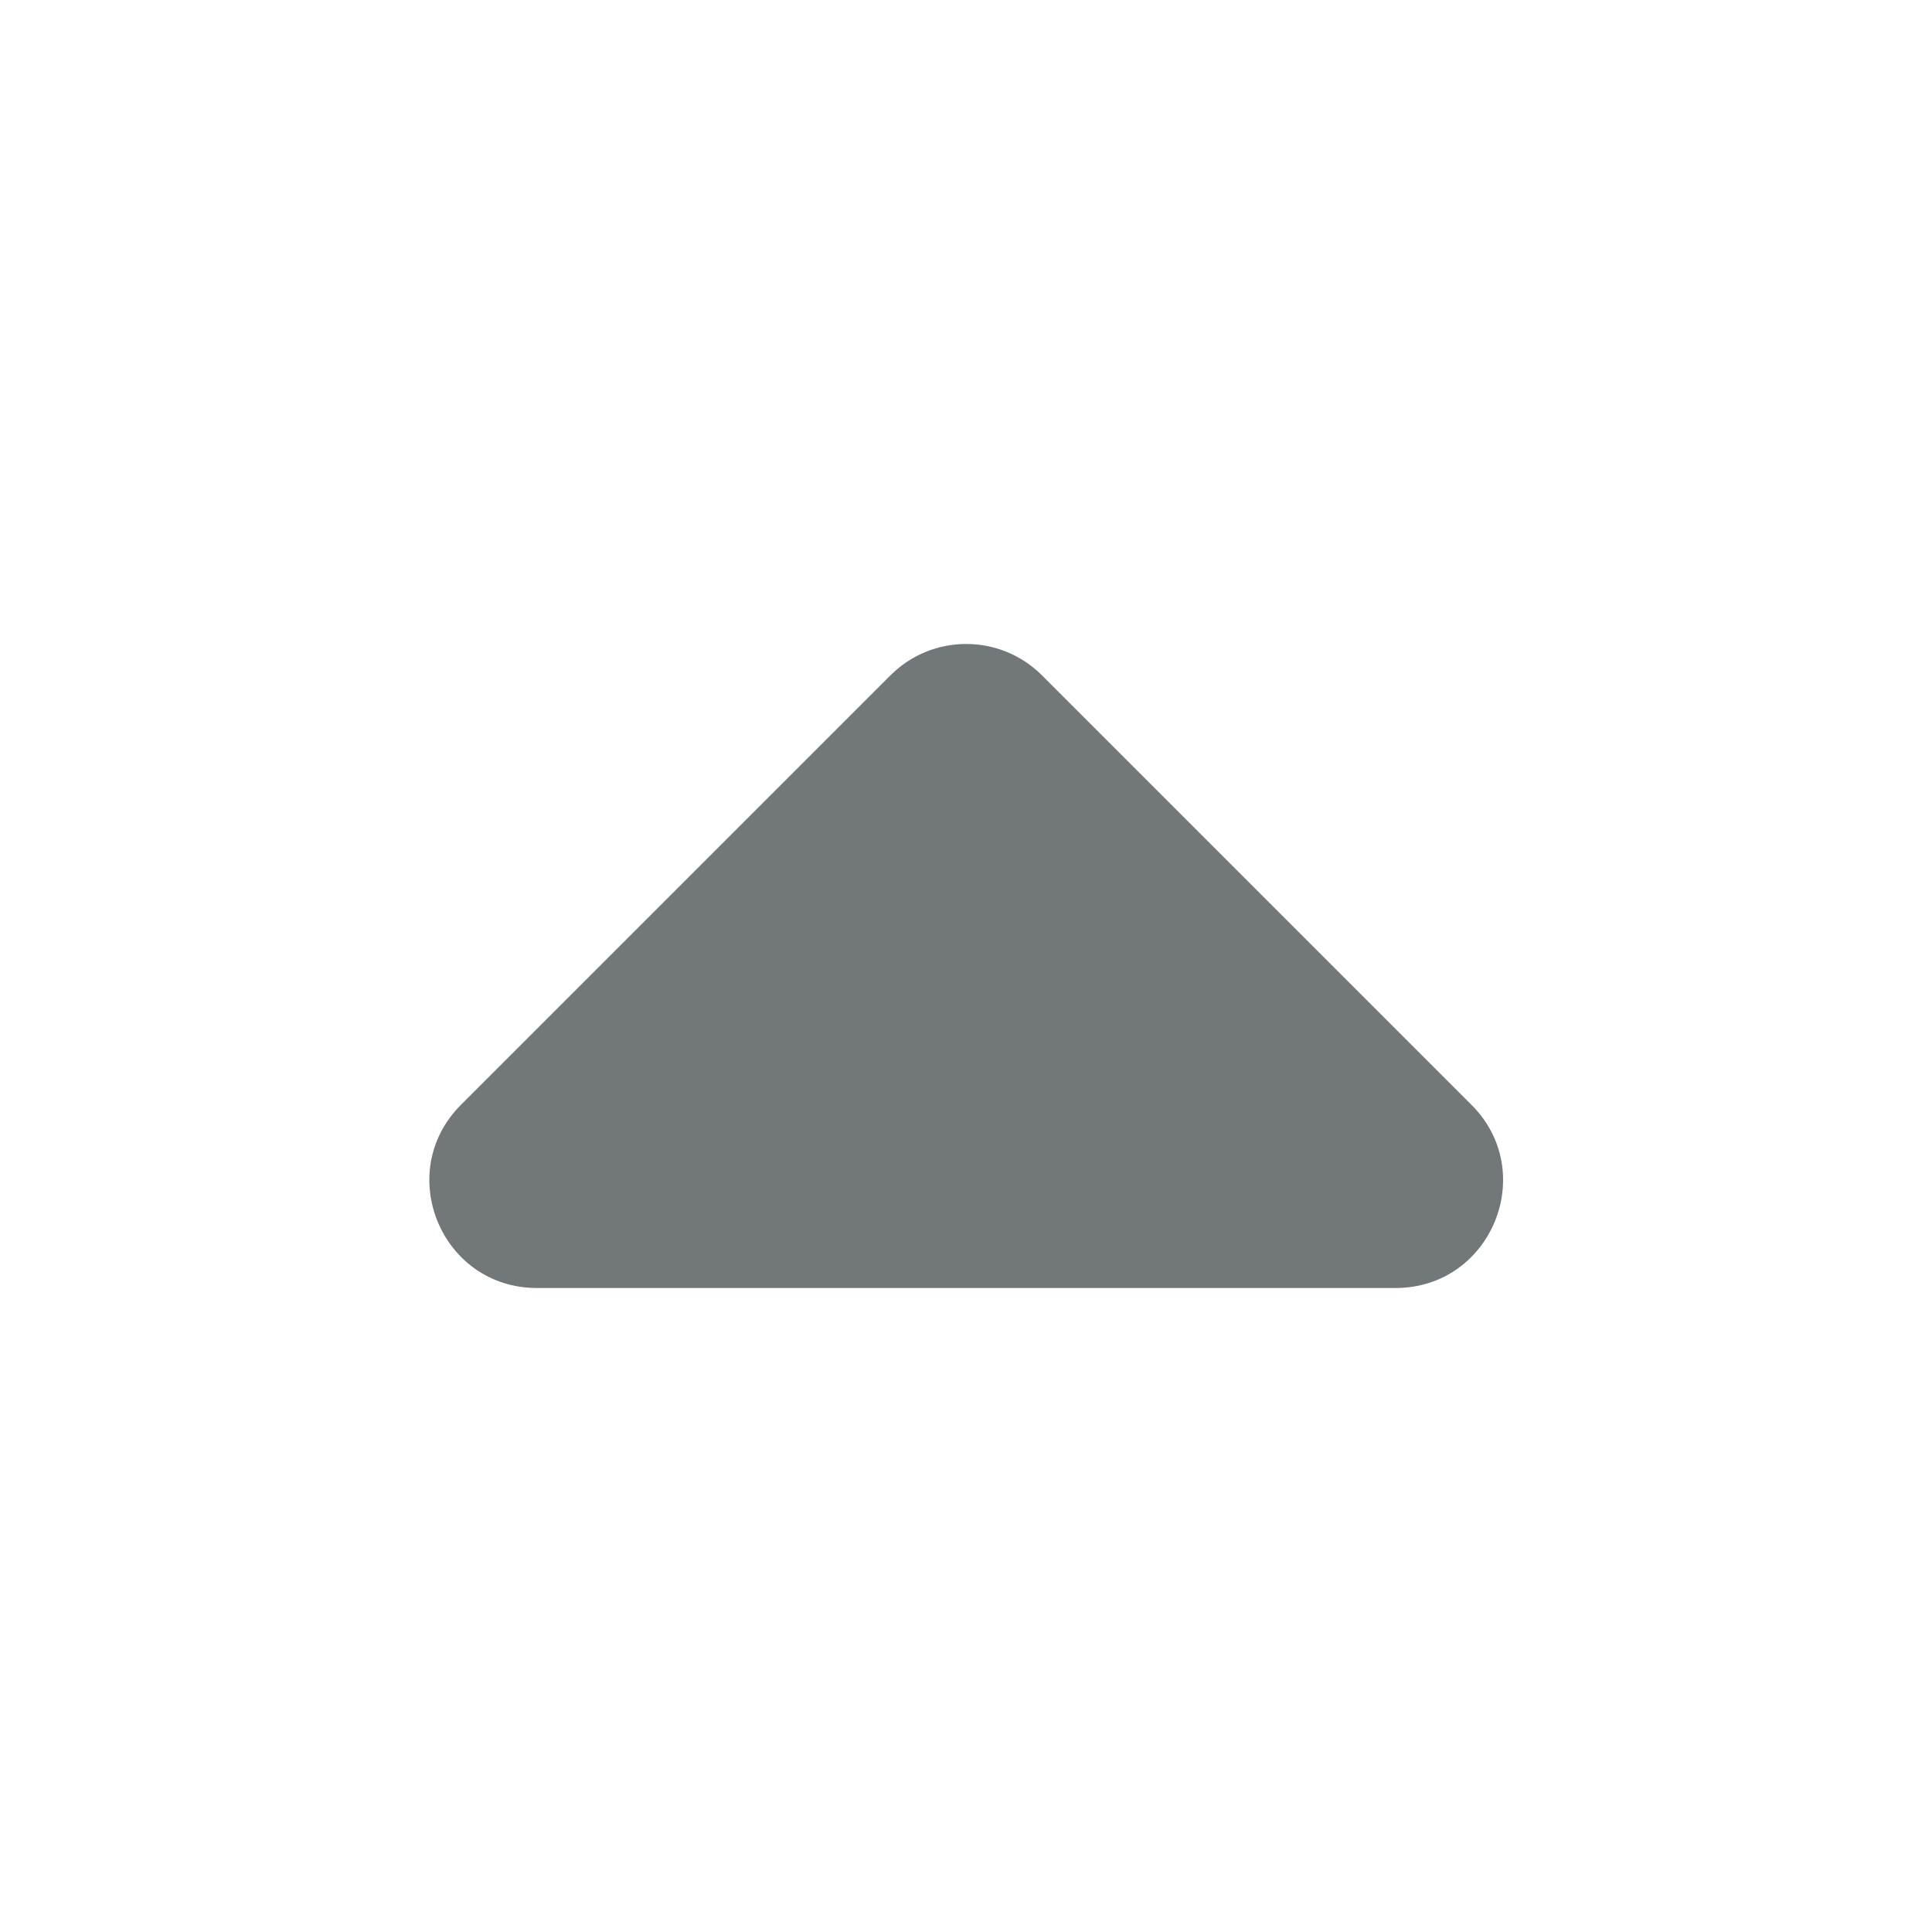
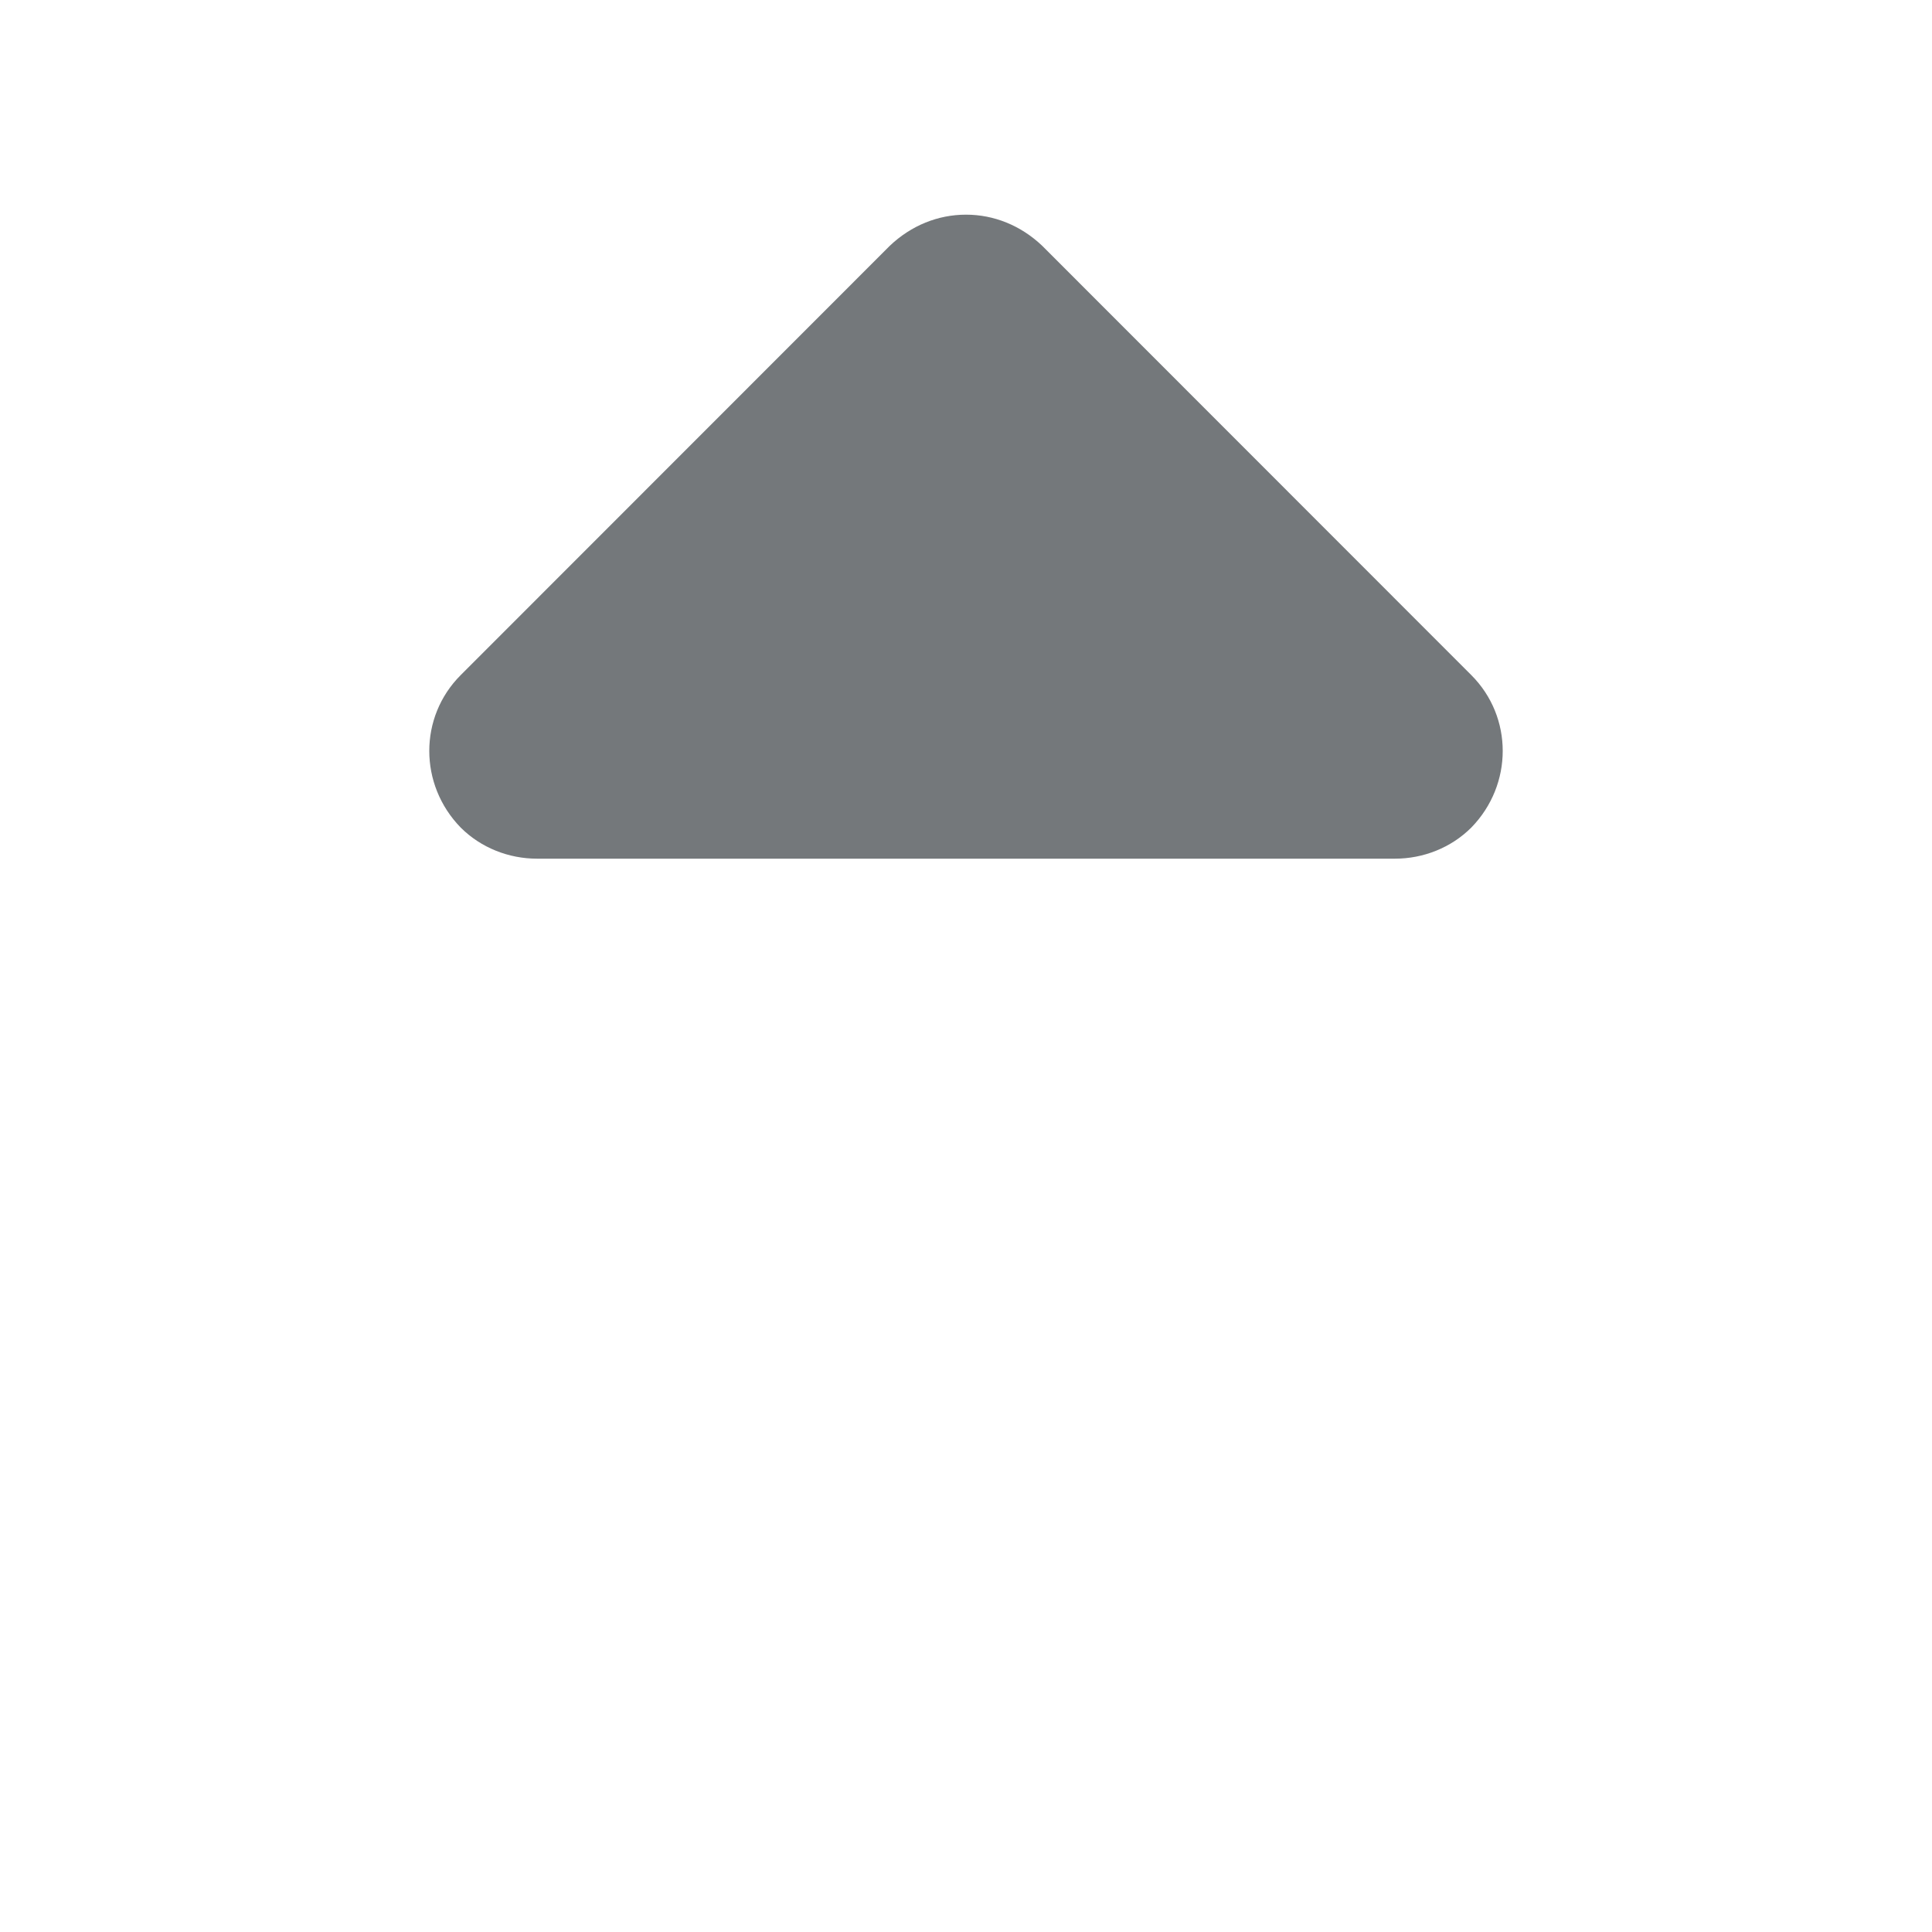
- <svg xmlns="http://www.w3.org/2000/svg" width="18" height="18" viewBox="0 0 18 18">
-   <path d="M5.002 12h8c.891 0 1.337-1.077.707-1.707L9.709 6.293c-.391-.391-1.024-.391-1.414 0l-4 4C3.665 10.923 4.111 12 5.002 12z" fill="#72777a" fill-rule="evenodd" />
+ <svg xmlns="http://www.w3.org/2000/svg" id="Layer_1" viewBox="0 0 18 18">
+   <style>
+     .st0{fill:#74787B;}
+   </style>
+   <path class="st0" d="M13.708 6.29l-3.998-4C9.51 2.1 9.26 2 9 2s-.51.1-.71.29l-3.998 4c-.39.39-.39 1.02 0 1.42.19.19.45.29.71.29h7.996c.26 0 .52-.1.71-.29.39-.4.39-1.03 0-1.42z" />
</svg>
